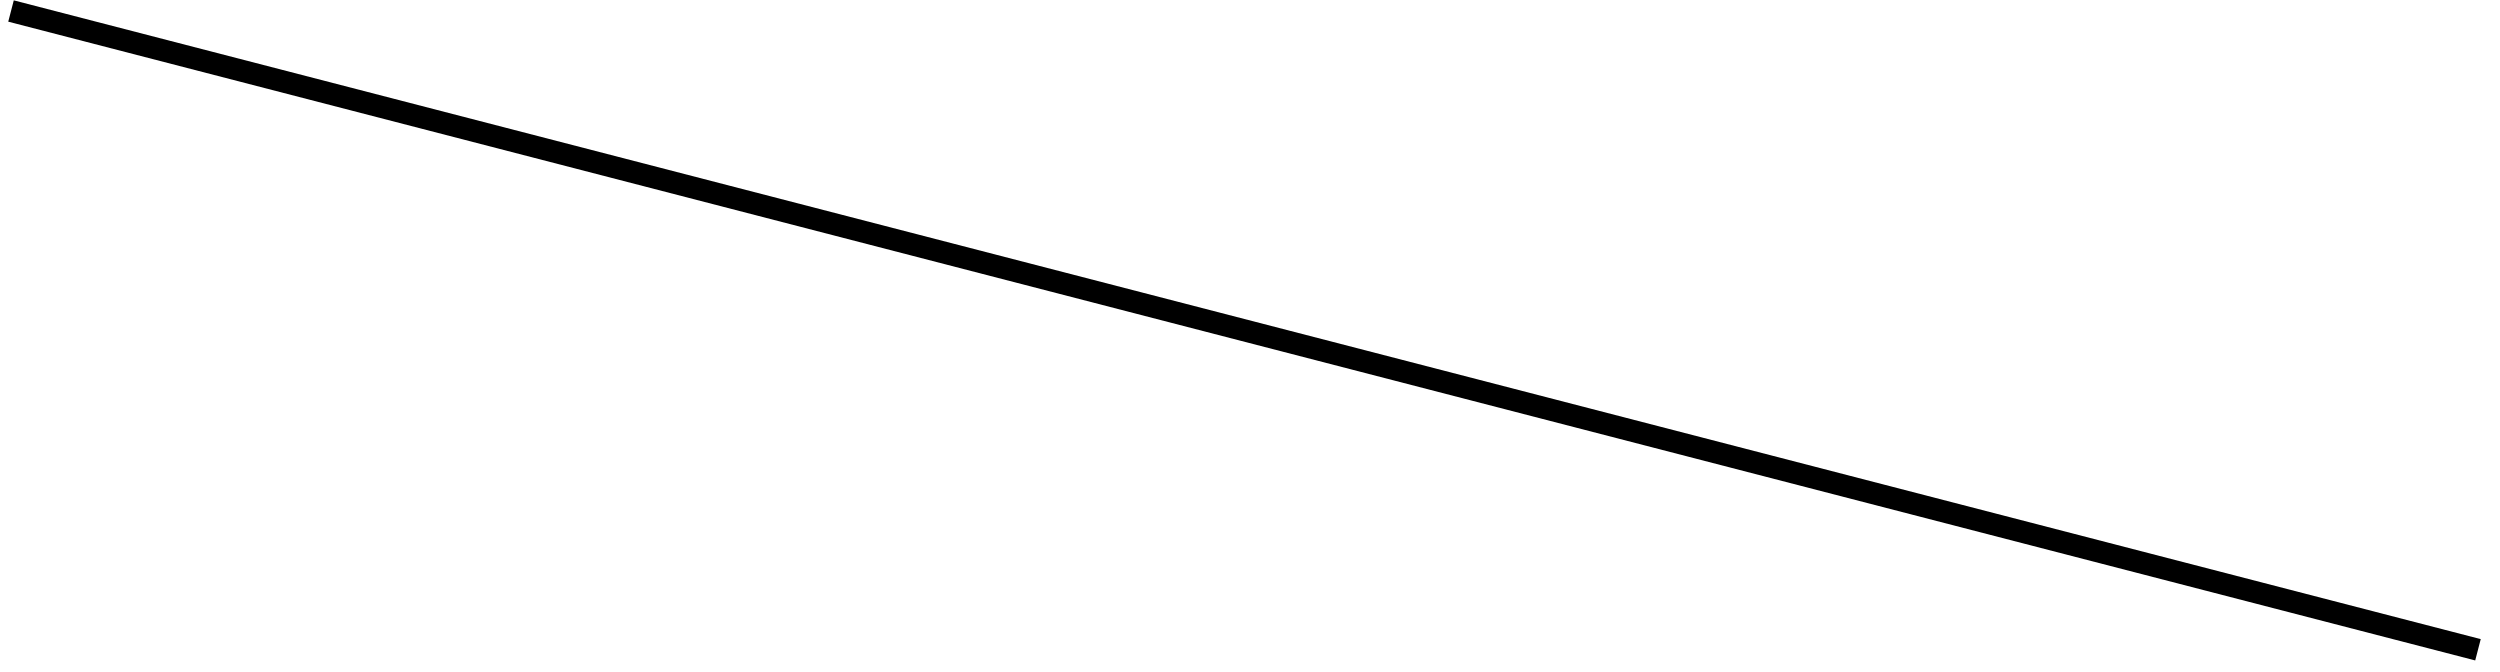
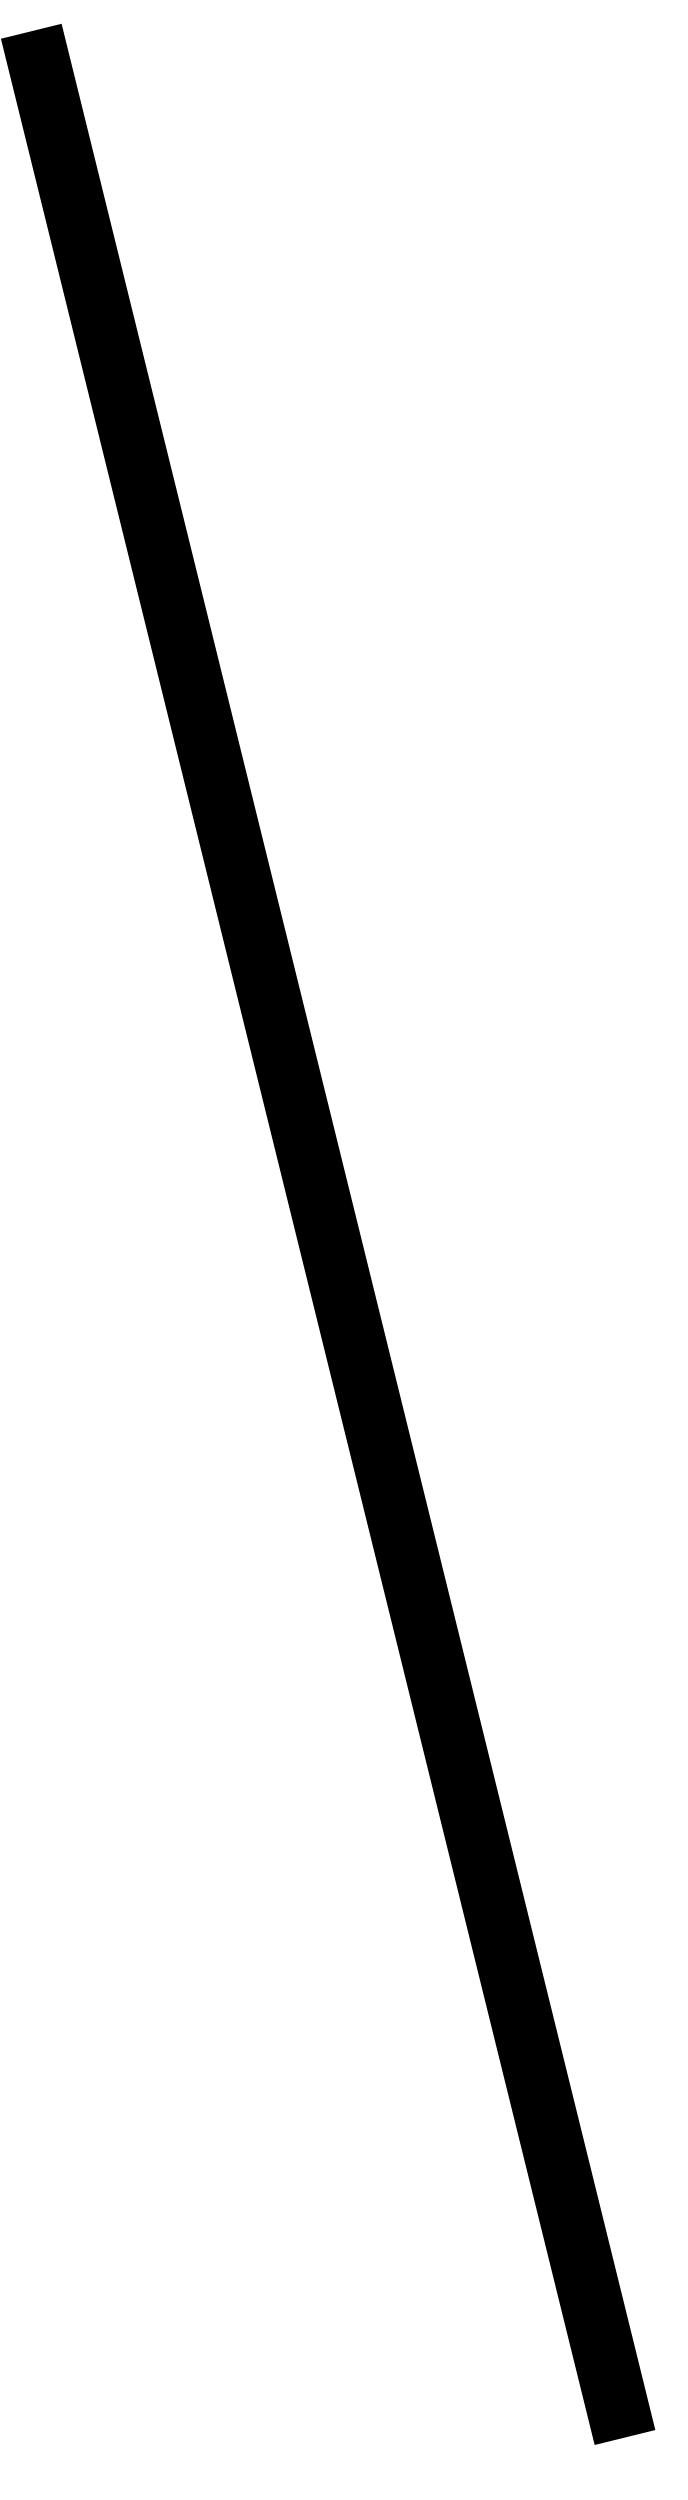
- <svg xmlns="http://www.w3.org/2000/svg" version="1.1" width="227px" height="61px">
-   <g transform="matrix(1 0 0 1 -600 -328 )">
-     <path d="M 0 0  L 224 58  " stroke-width="2" stroke="#000000" fill="none" transform="matrix(1 0 0 1 601 329 )" />
+ <svg xmlns="http://www.w3.org/2000/svg" version="1.1" width="22px" height="80px">
+   <g transform="matrix(1 0 0 1 -549 -420 )">
+     <path d="M 0 0  L 19 77  " stroke-width="2" stroke="#000000" fill="none" transform="matrix(1 0 0 1 550 421 )" />
  </g>
</svg>
